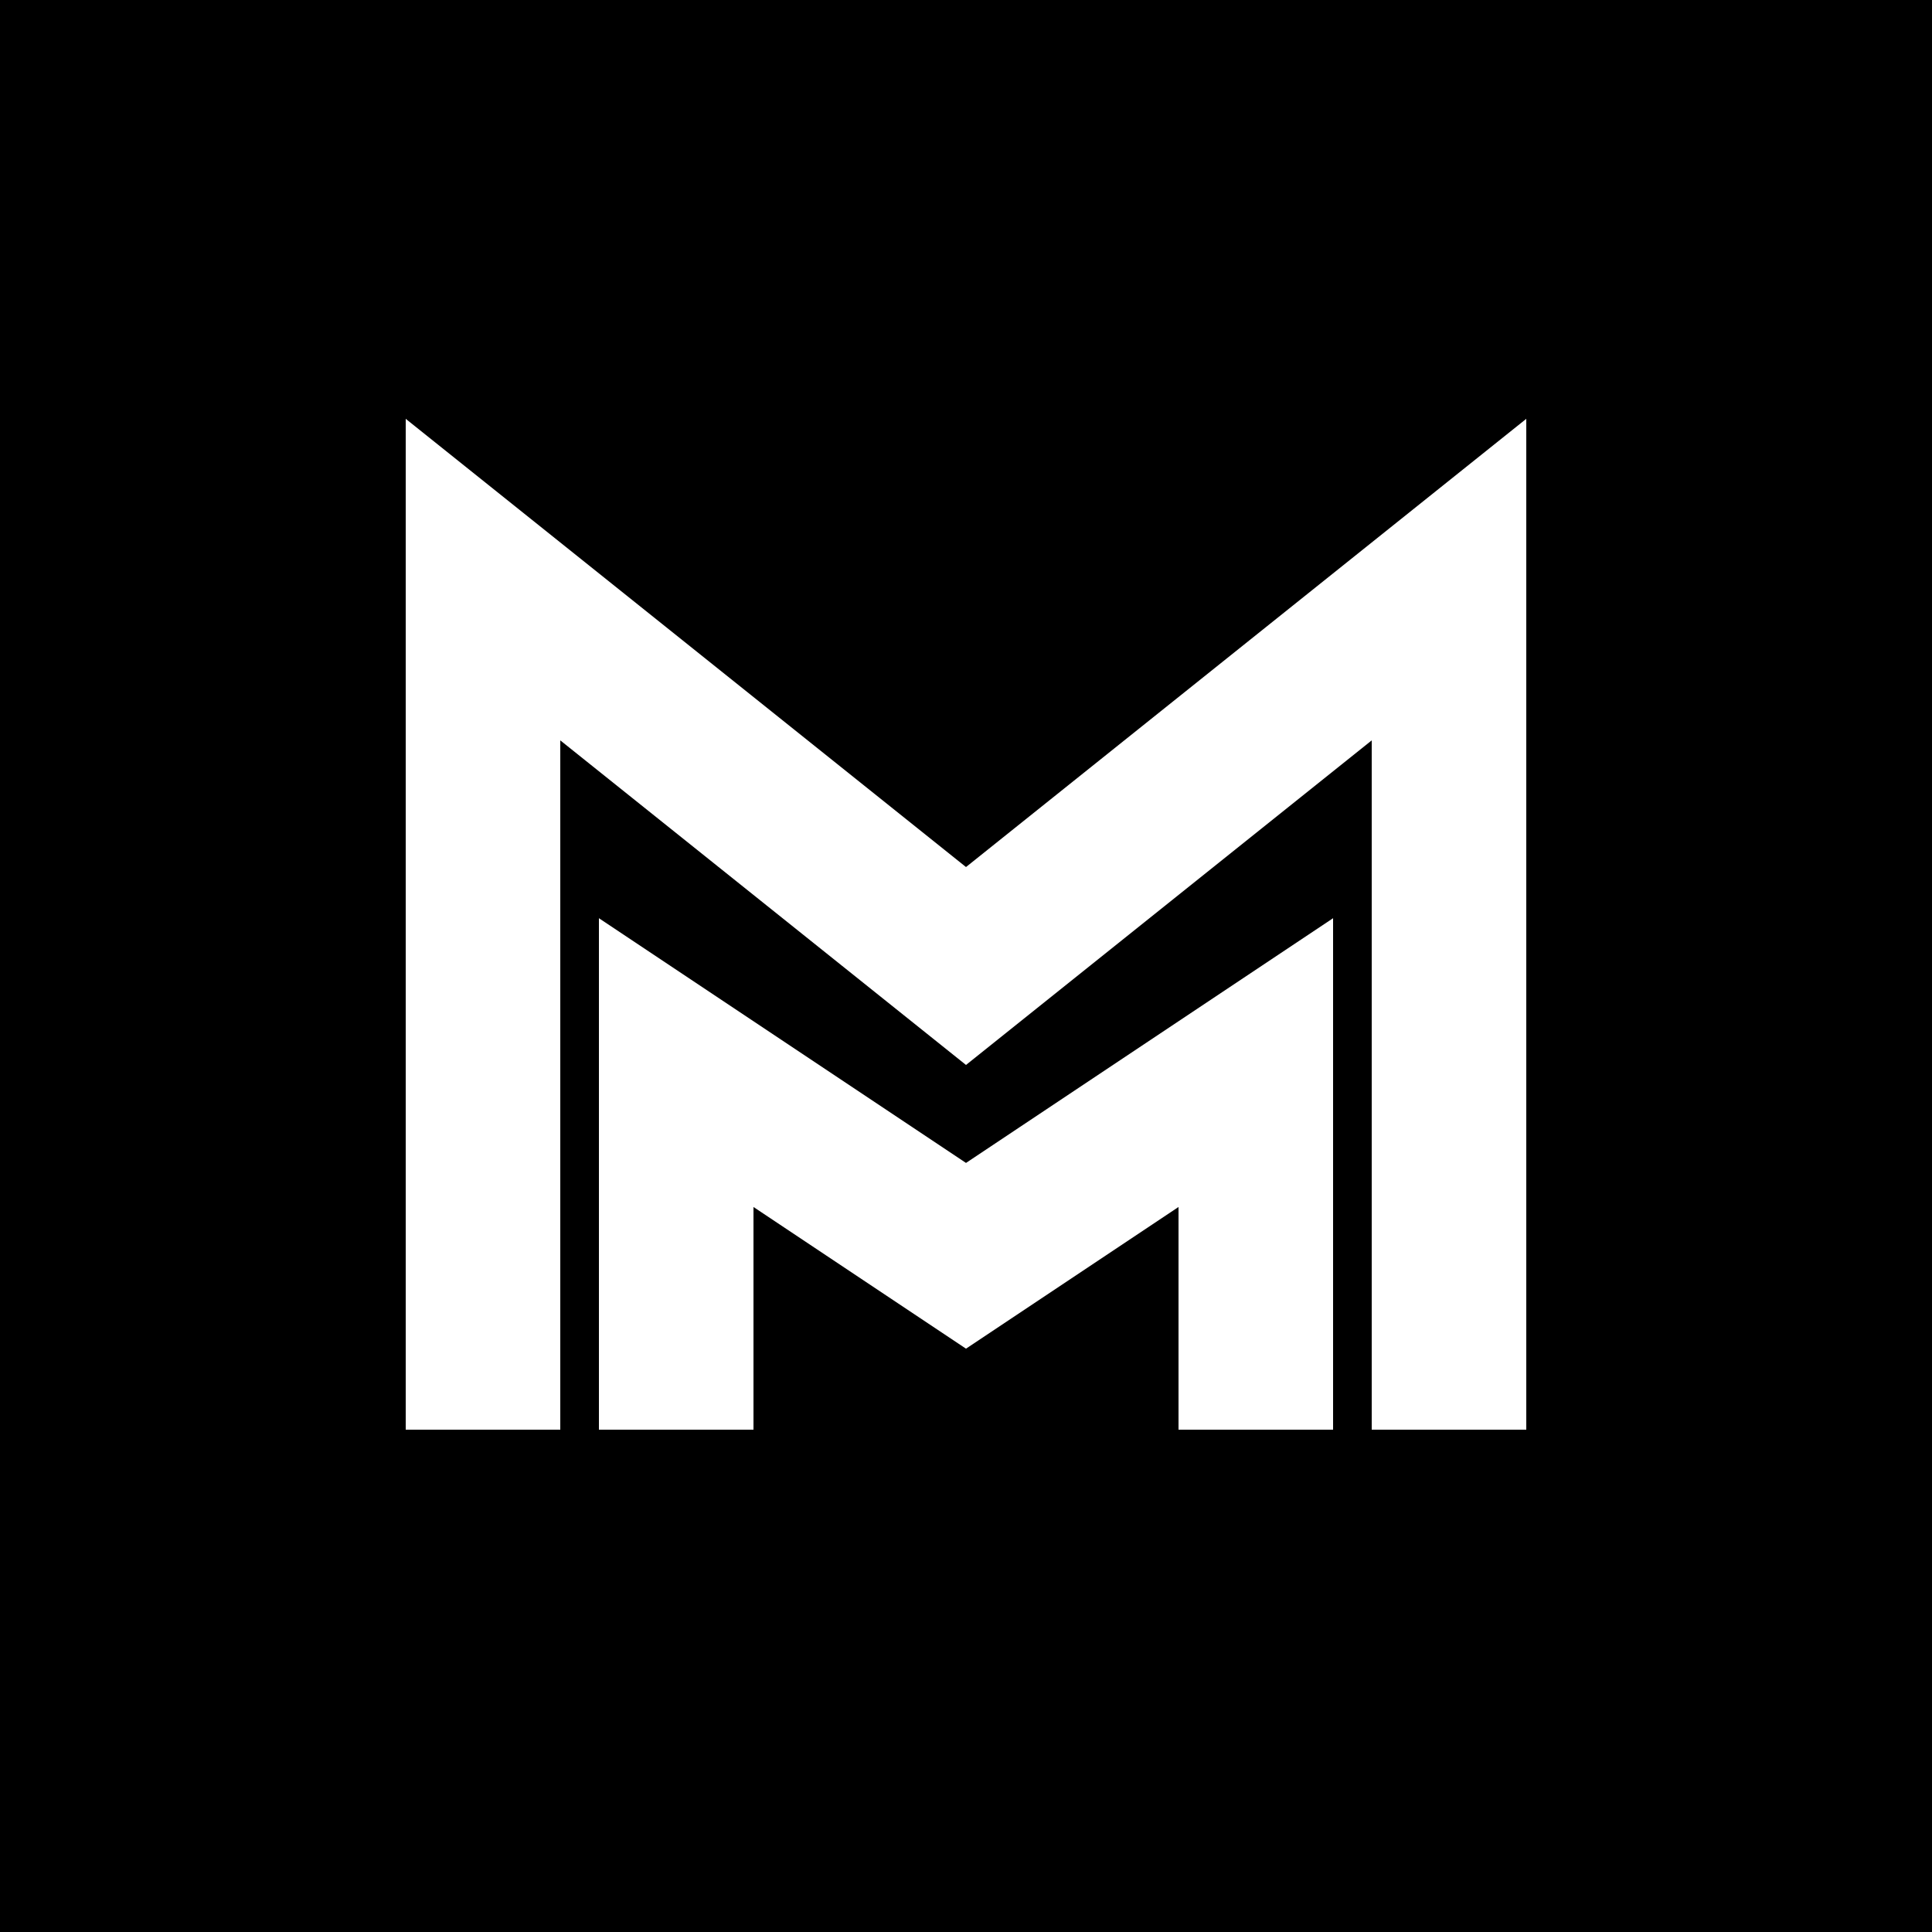
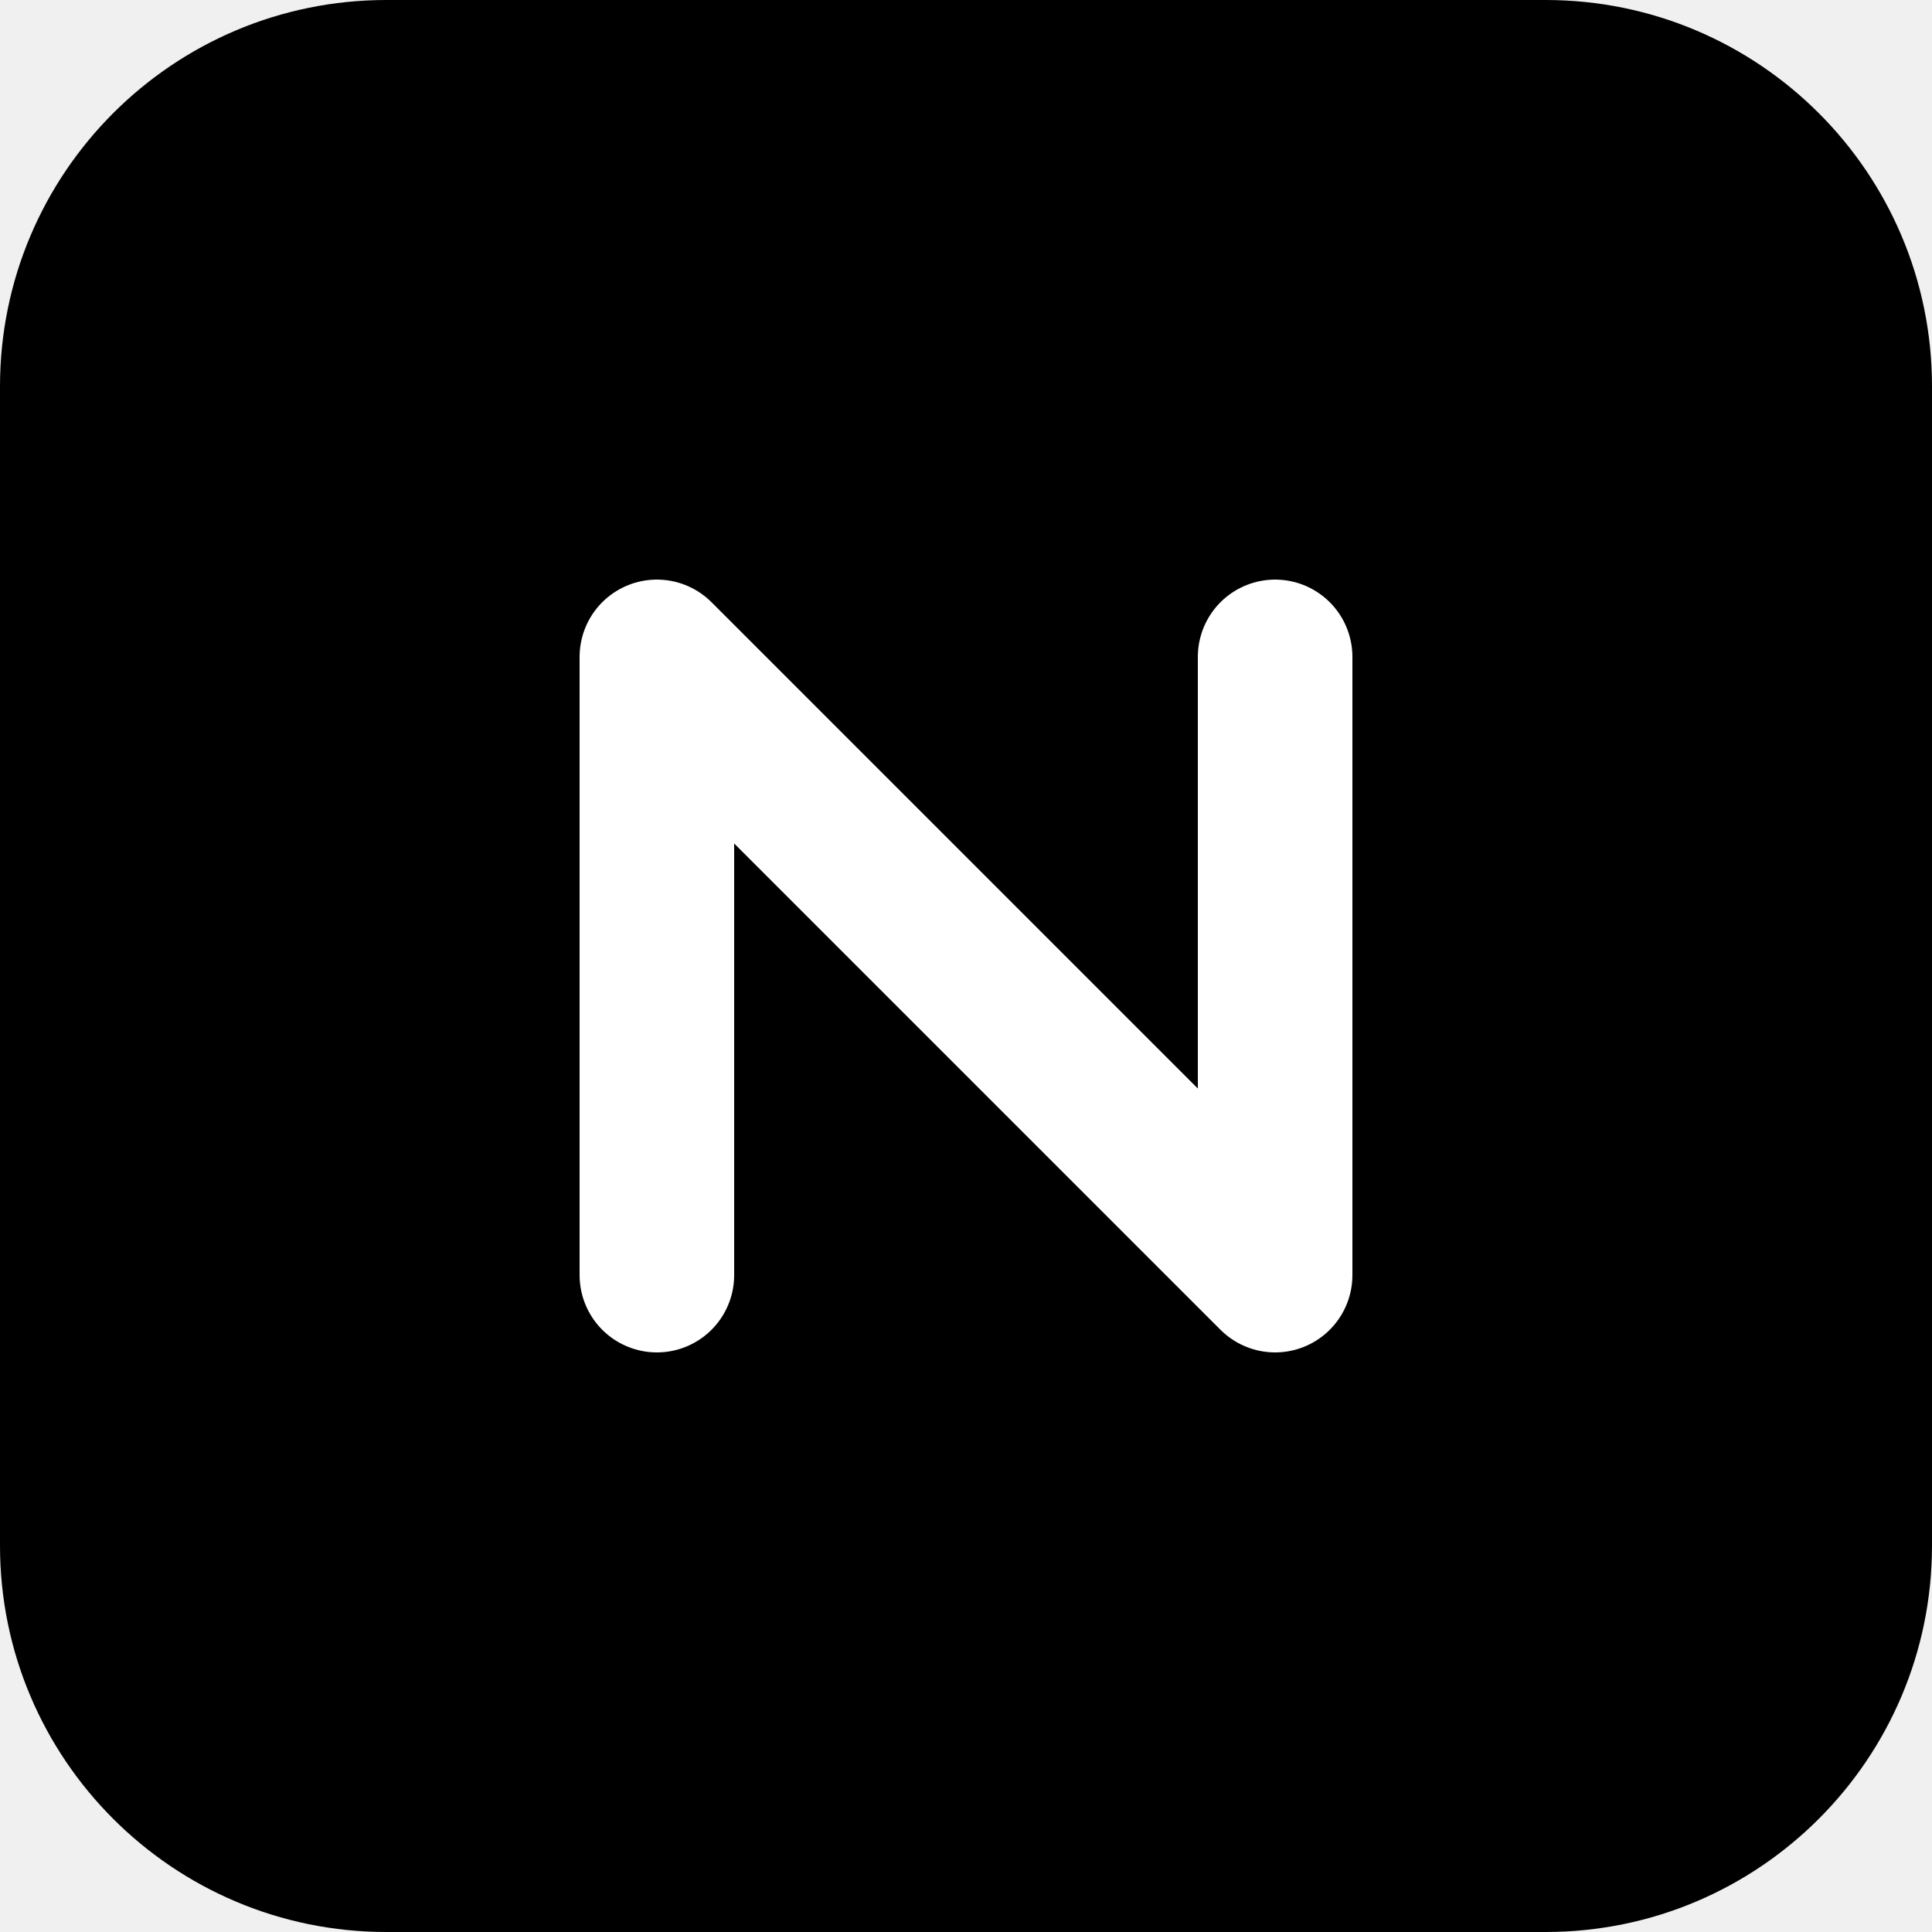
<svg xmlns="http://www.w3.org/2000/svg" width="512" height="512" viewBox="0 0 100 100" fill="none">
-   <rect width="100" height="100" fill="#000000" />
-   <path d="M25 70V30L50 50L75 30V70" stroke="white" stroke-width="8" stroke-linecap="square" stroke-linejoin="miter" />
-   <path d="M35 70V55L50 65L65 55V70" stroke="white" stroke-width="8" stroke-linecap="square" stroke-linejoin="miter" />
+   <rect width="100" height="100" rx="20" fill="black" />
+   <path d="M34 66V34L66 66V34" stroke="white" stroke-width="8" stroke-linecap="round" stroke-linejoin="round" />
</svg>
